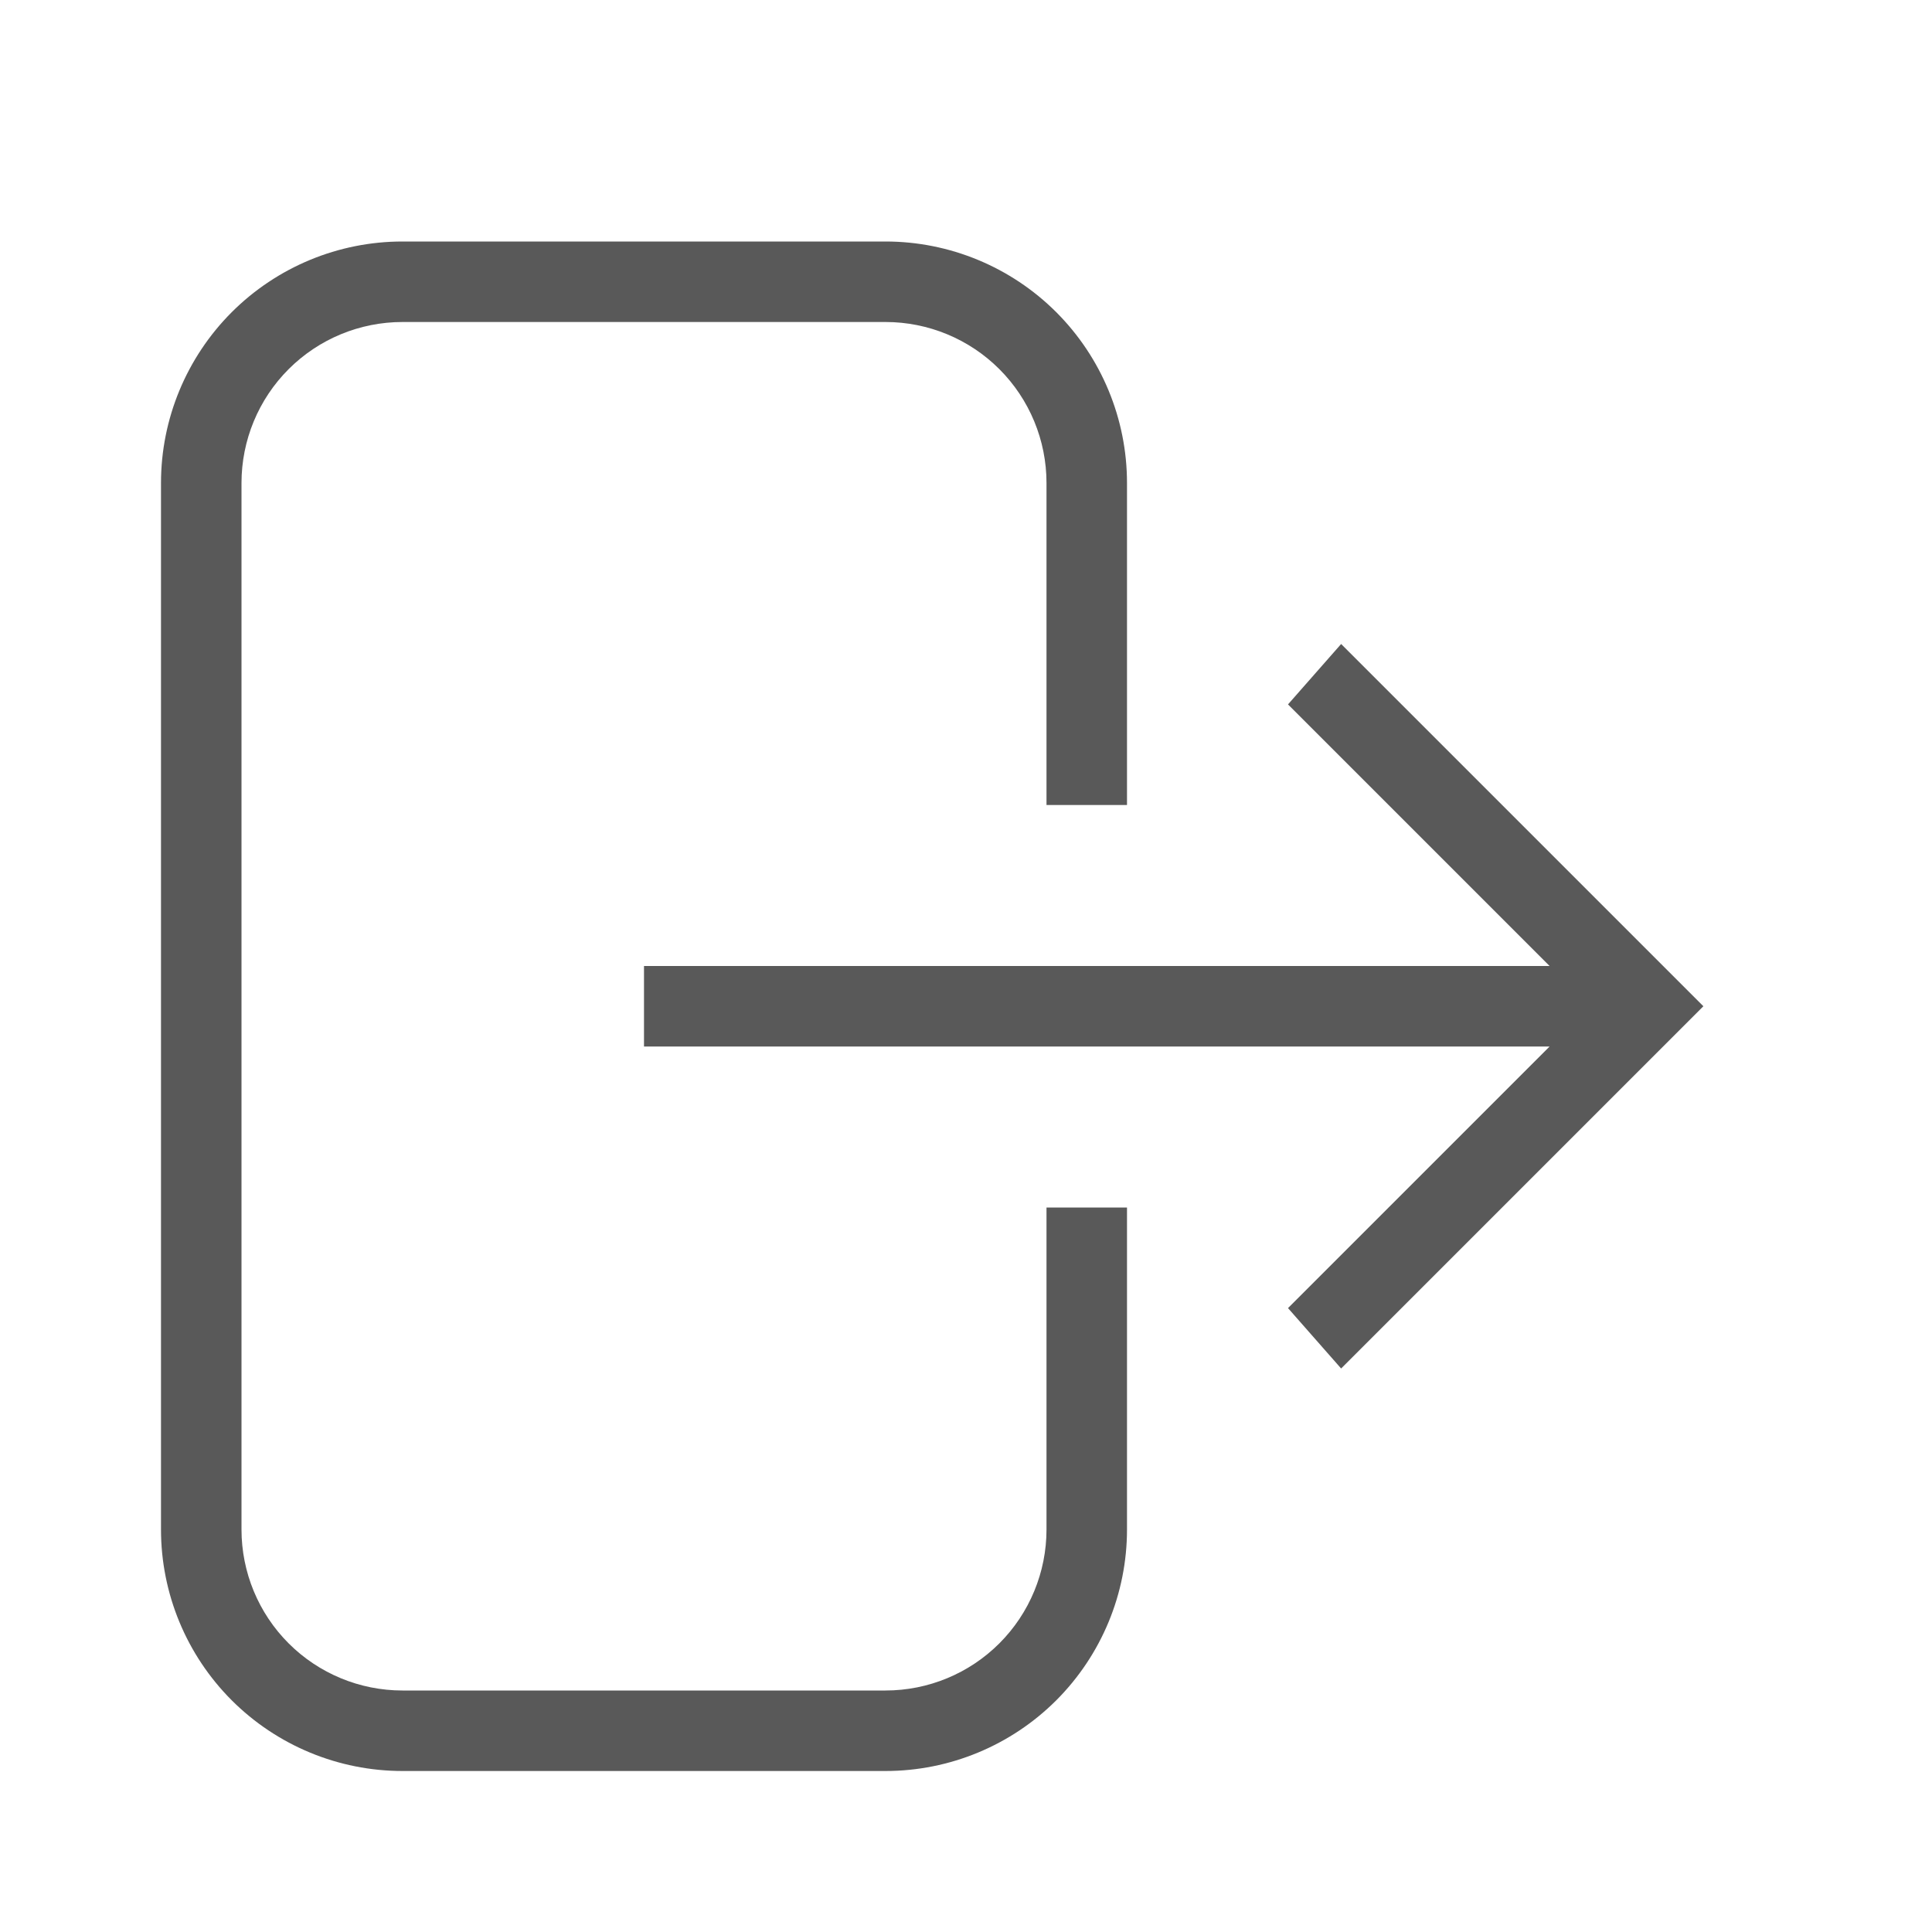
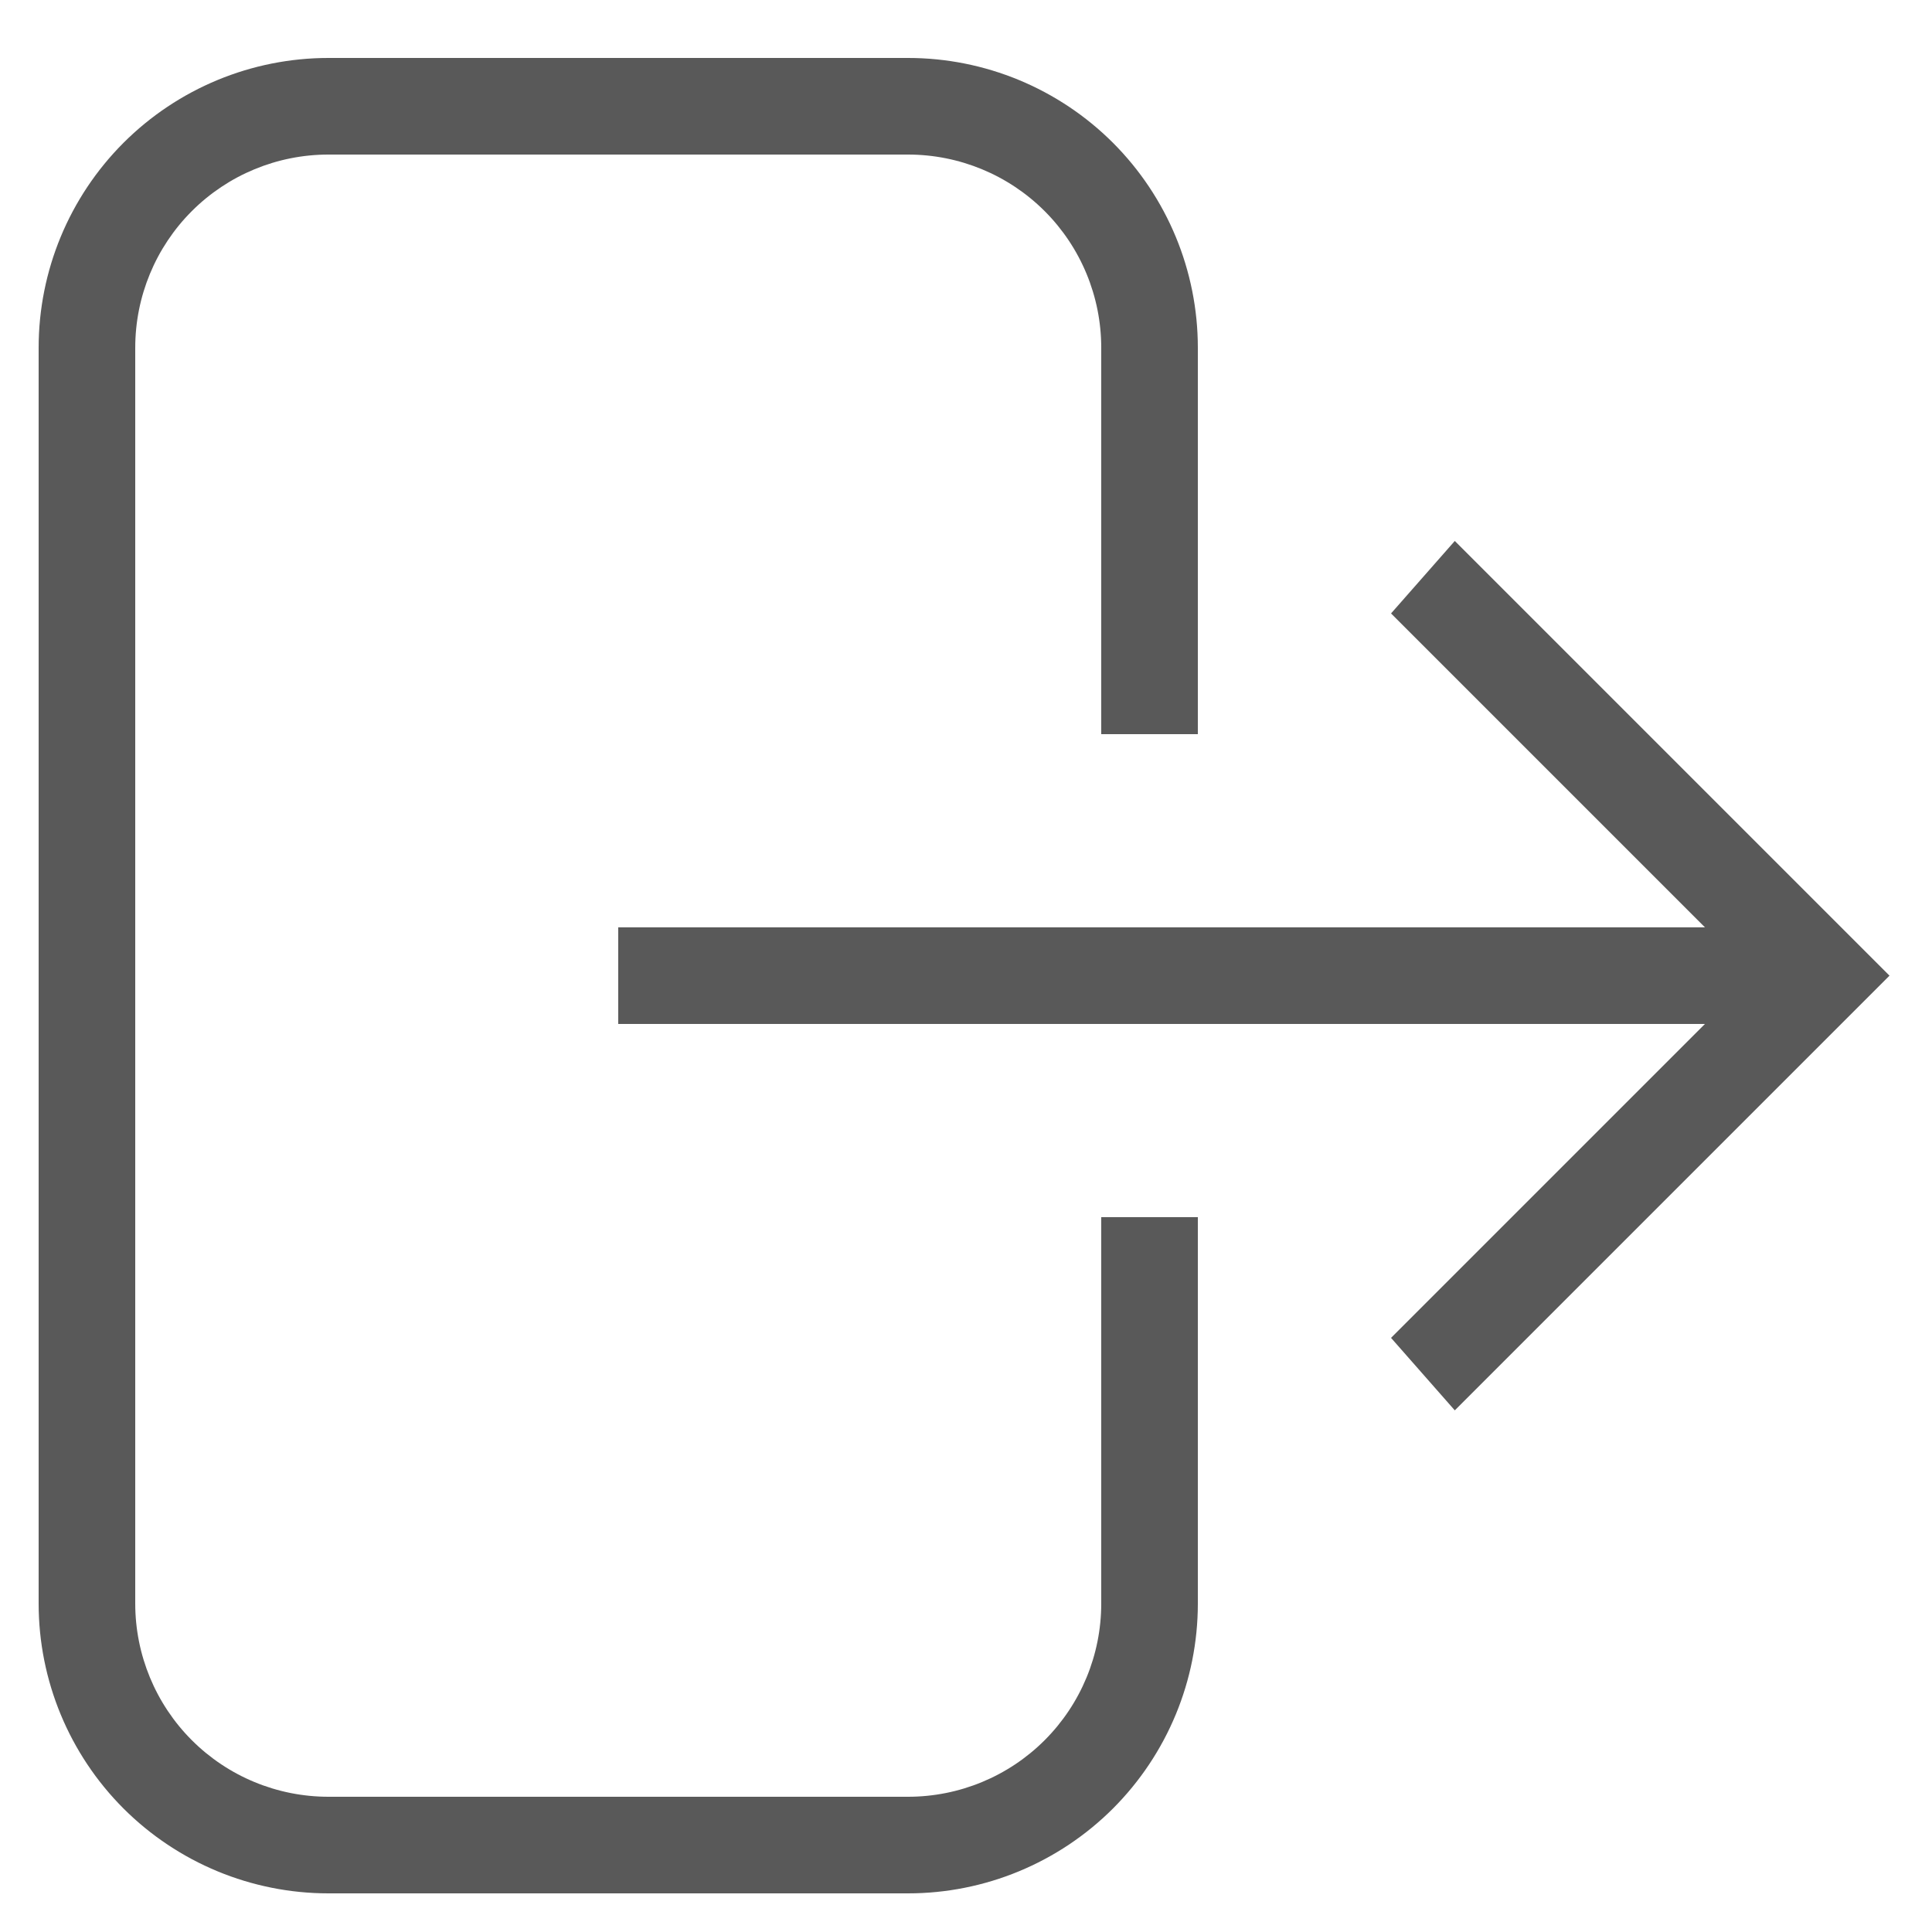
- <svg xmlns="http://www.w3.org/2000/svg" width="30" height="30" viewBox="0 0 30 30" fill="none">
-   <path d="M6.25 3.75H13.75C14.745 3.75 15.698 4.145 16.402 4.848C17.105 5.552 17.5 6.505 17.5 7.5V12.5H16.25V7.5C16.25 6.837 15.987 6.201 15.518 5.732C15.049 5.263 14.413 5 13.75 5H6.25C5.587 5 4.951 5.263 4.482 5.732C4.013 6.201 3.75 6.837 3.75 7.5V23.75C3.75 24.413 4.013 25.049 4.482 25.518C4.951 25.987 5.587 26.25 6.25 26.25H13.75C14.413 26.25 15.049 25.987 15.518 25.518C15.987 25.049 16.25 24.413 16.25 23.75V18.75H17.5V23.75C17.5 24.745 17.105 25.698 16.402 26.402C15.698 27.105 14.745 27.5 13.75 27.5H6.25C5.255 27.5 4.302 27.105 3.598 26.402C2.895 25.698 2.5 24.745 2.5 23.75V7.5C2.5 6.505 2.895 5.552 3.598 4.848C4.302 4.145 5.255 3.75 6.25 3.75ZM10 15H24.062L20 10.938L20.825 10L26.45 15.625L20.825 21.25L20 20.312L24.062 16.25H10V15Z" fill="#595959" />
+ <svg xmlns="http://www.w3.org/2000/svg" width="25" height="25" viewBox="0 0 25 25" fill="none">
+   <path d="M4.25 0.75H11.75C12.745 0.75 13.698 1.145 14.402 1.848C15.105 2.552 15.5 3.505 15.5 4.5V9.5H14.25V4.5C14.25 3.837 13.987 3.201 13.518 2.732C13.049 2.263 12.413 2 11.75 2H4.25C3.587 2 2.951 2.263 2.482 2.732C2.013 3.201 1.75 3.837 1.75 4.5V20.75C1.75 21.413 2.013 22.049 2.482 22.518C2.951 22.987 3.587 23.25 4.25 23.25H11.75C12.413 23.25 13.049 22.987 13.518 22.518C13.987 22.049 14.25 21.413 14.25 20.75V15.75H15.5V20.75C15.5 21.745 15.105 22.698 14.402 23.402C13.698 24.105 12.745 24.5 11.75 24.5H4.25C3.255 24.5 2.302 24.105 1.598 23.402C0.895 22.698 0.5 21.745 0.5 20.75V4.5C0.5 3.505 0.895 2.552 1.598 1.848C2.302 1.145 3.255 0.75 4.25 0.75ZM8 12H22.062L18 7.938L18.825 7L24.45 12.625L18.825 18.25L18 17.312L22.062 13.25H8V12Z" fill="#595959" />
</svg>
